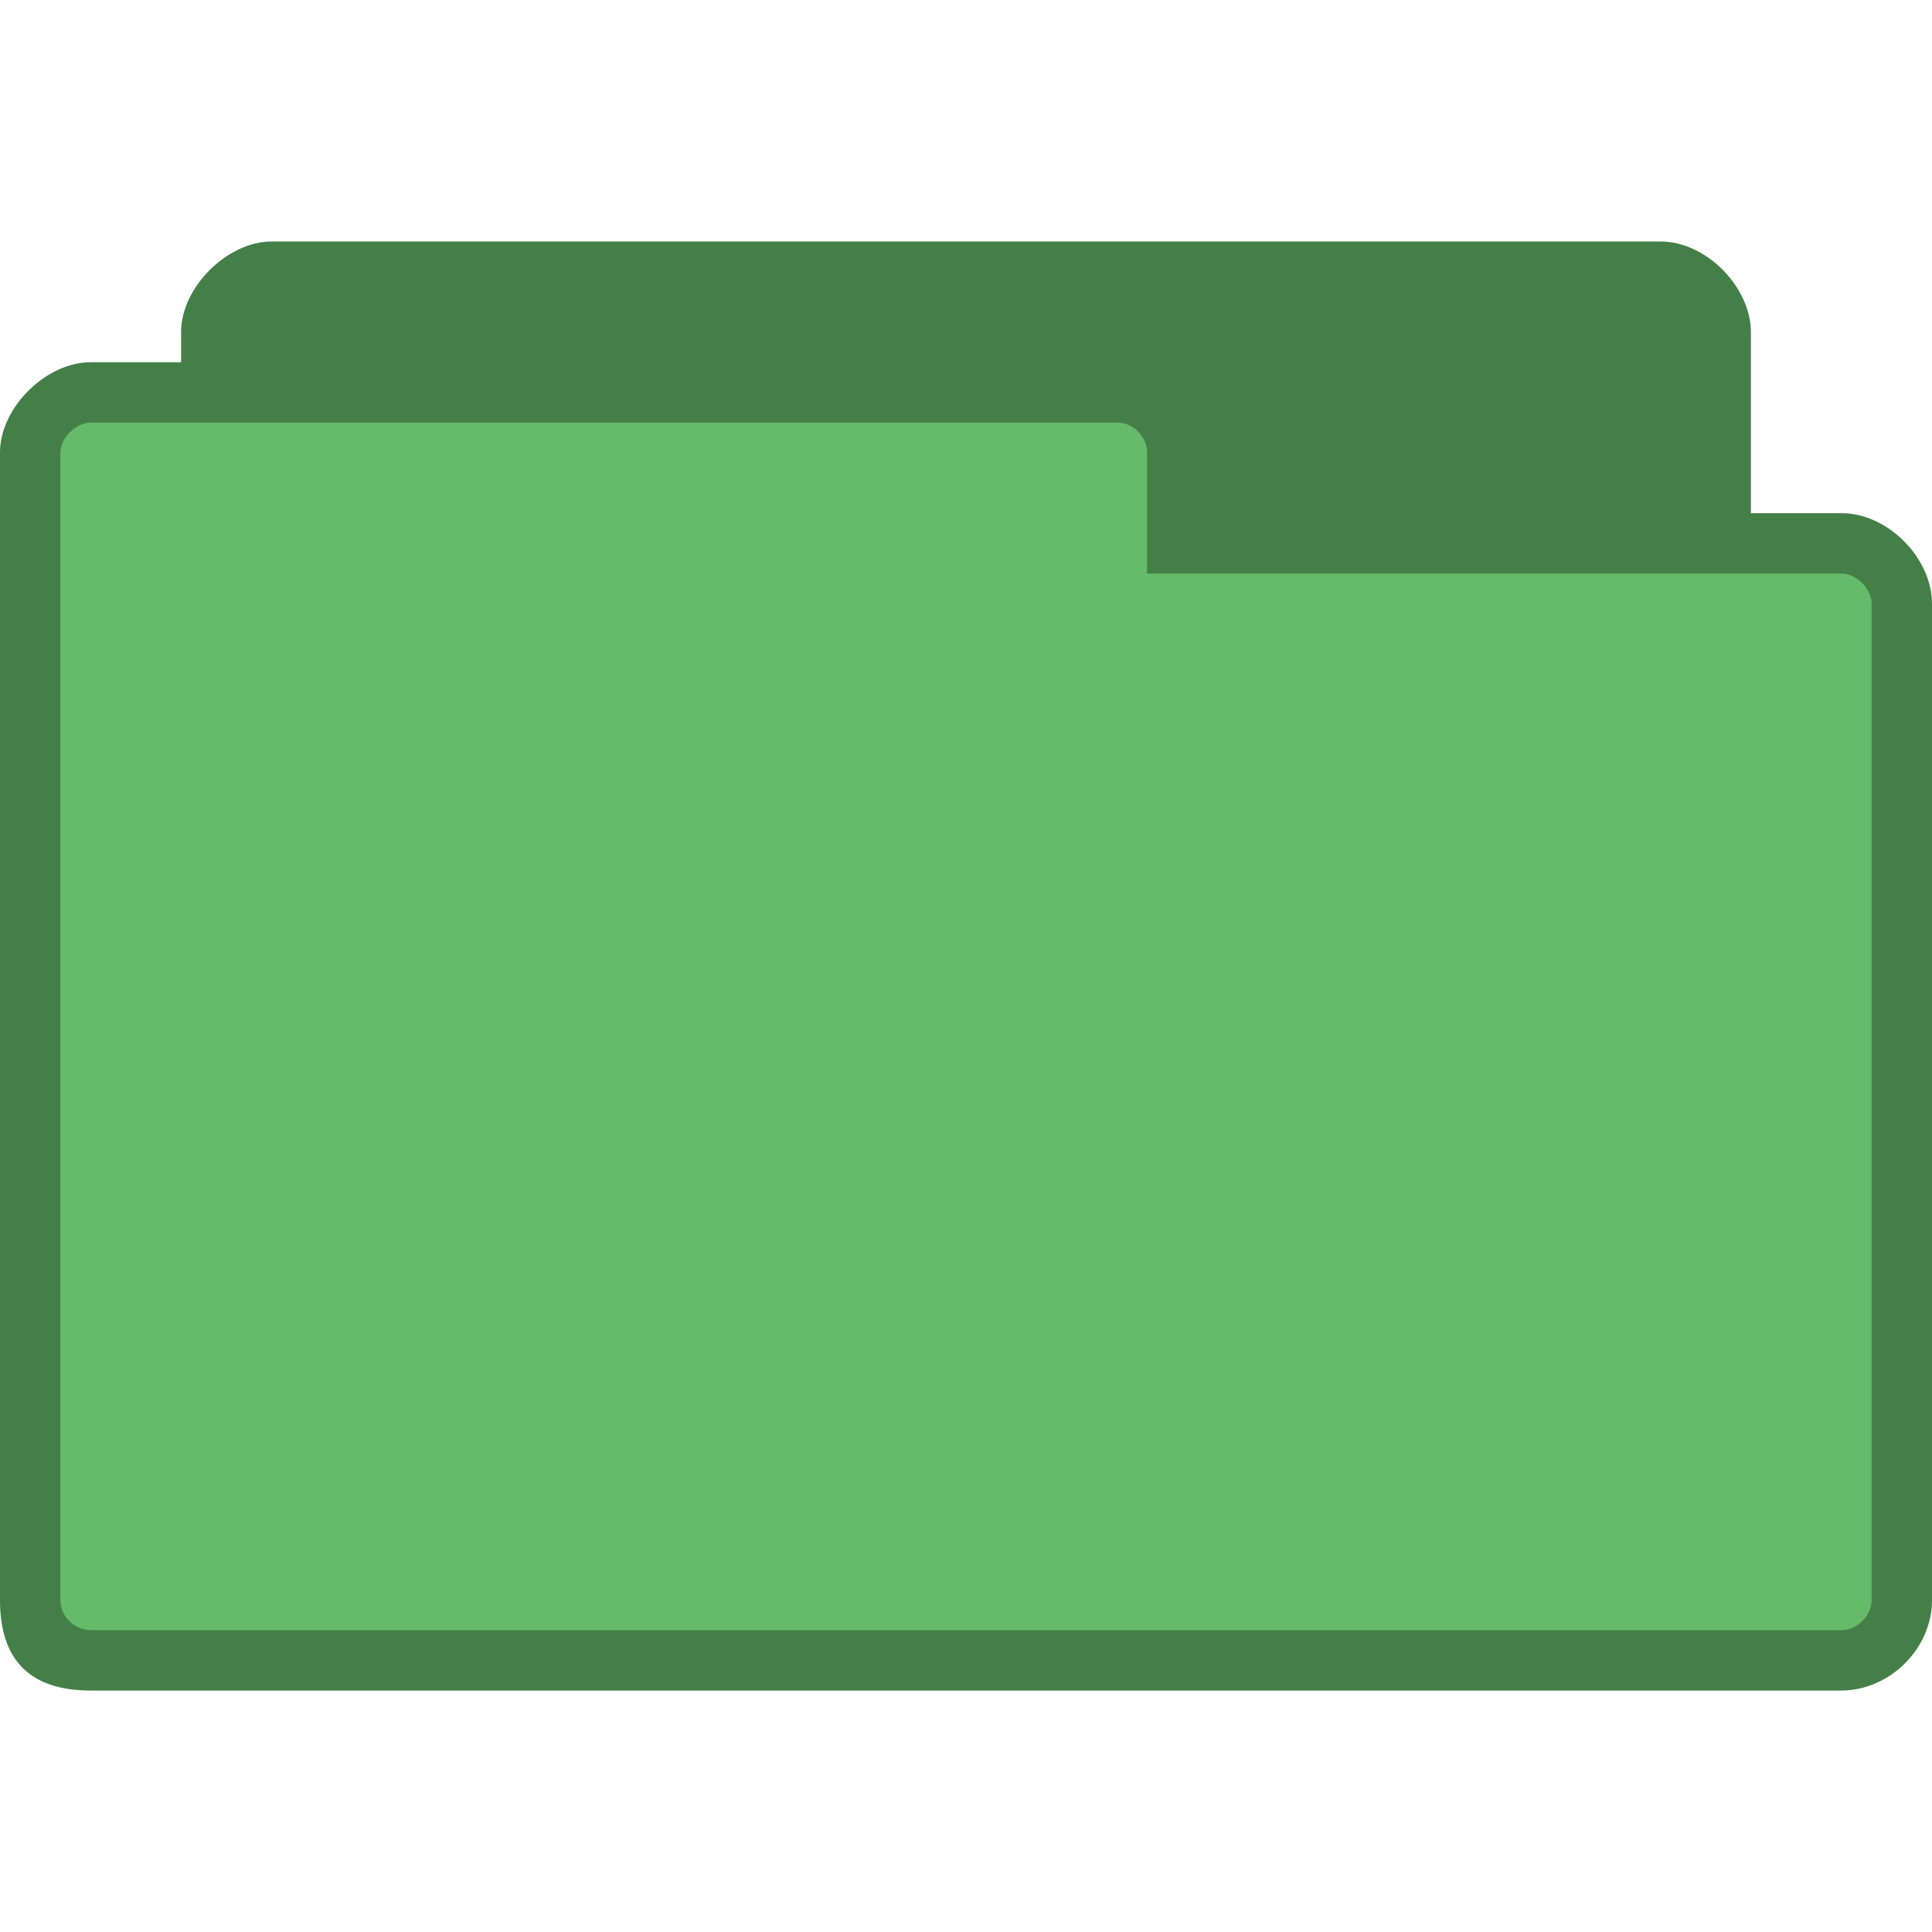
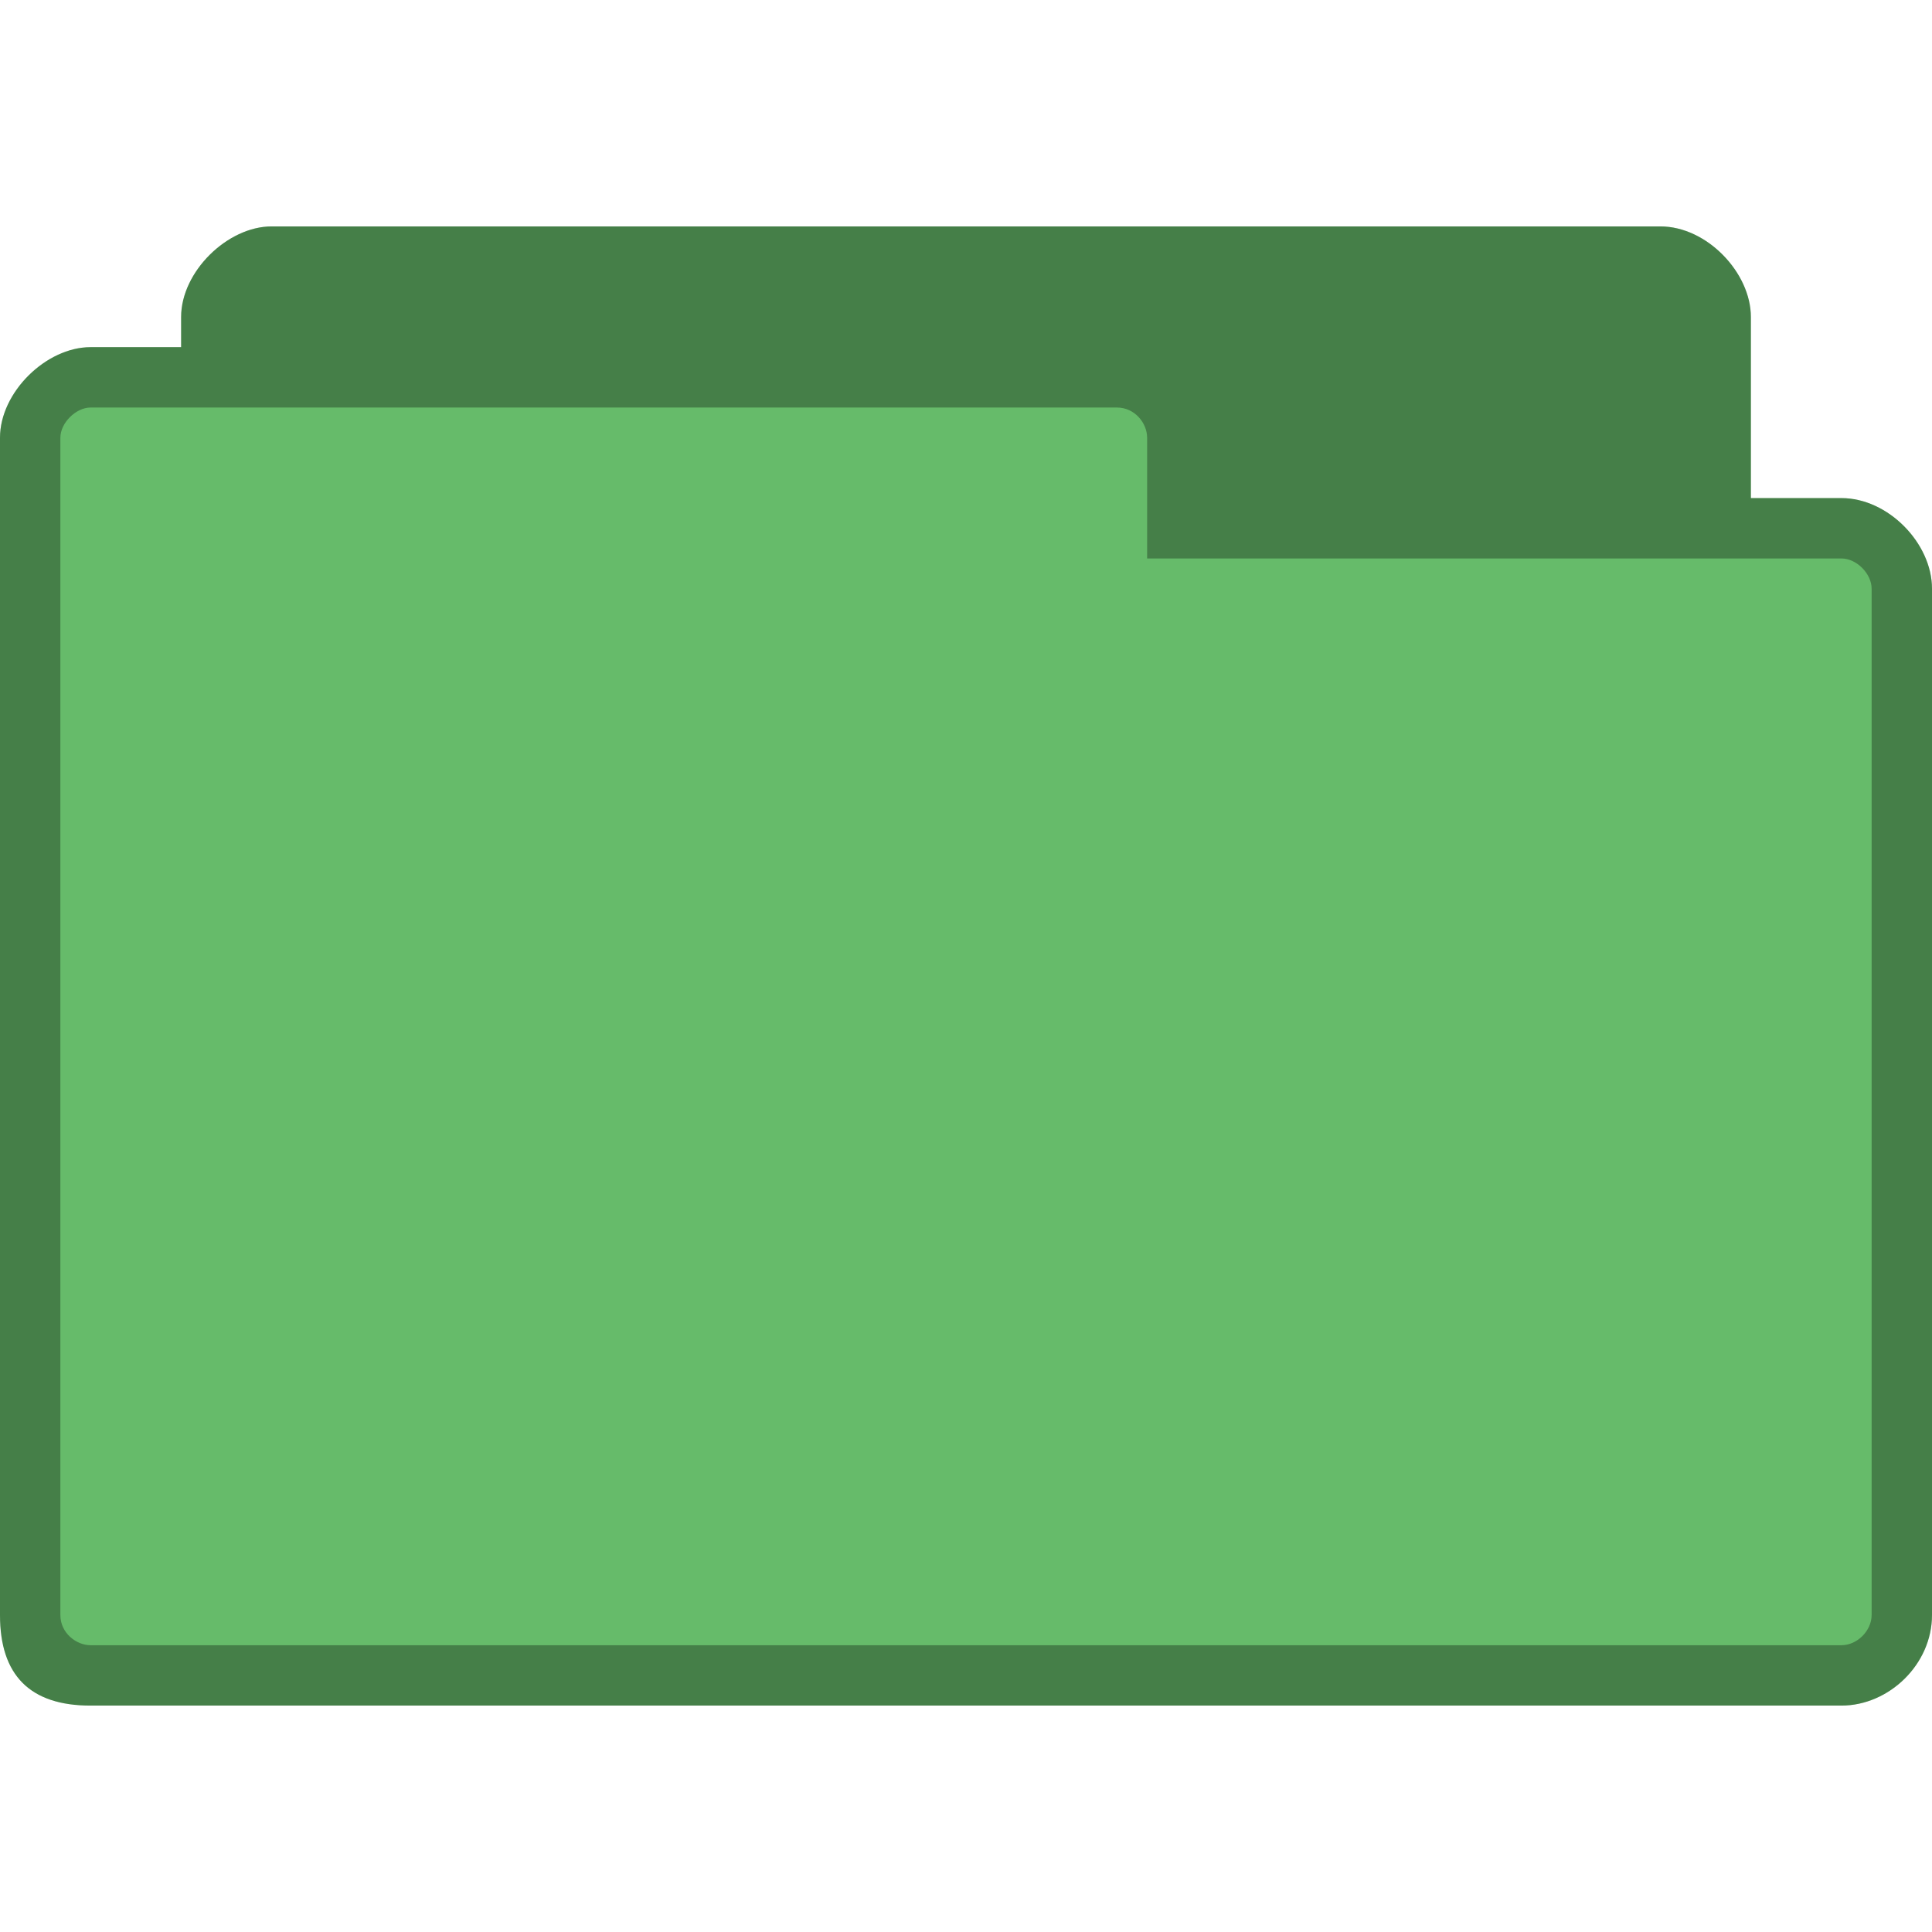
- <svg xmlns="http://www.w3.org/2000/svg" xmlns:xlink="http://www.w3.org/1999/xlink" width="256" height="256" id="svg2" version="1.1">
-   <defs id="defs4">
-     <linearGradient id="linearGradient3958">
-       <stop style="stop-color:#000000;stop-opacity:1;" offset="0" id="stop3960" />
-       <stop style="stop-color:#000000;stop-opacity:0;" offset="1" id="stop3962" />
-     </linearGradient>
-     <radialGradient xlink:href="#linearGradient3958" id="radialGradient3964" cx="32.5" cy="56.5" fx="32.5" fy="56.5" r="33.5" gradientTransform="matrix(1,0,0,0.1044776,0,50.59701)" gradientUnits="userSpaceOnUse" />
-   </defs>
-   <g id="layer1" transform="translate(0,-796.3622)">
-     <path style="fill:#66bb6a;fill-opacity:1;stroke:none" d="m 36,828.362 c -5.856,0 -12,6.045 -12,12 l 0,4 -12,0 c -5.88,0 -12,5.981 -12,12 l 0,152 c 0,8 4,12 12,12 l 232,0 c 6.27,0 12,-5.433 12,-12 l 0,-132 c 0,-6.02 -5.82,-12 -12,-12 l -12,0 0,-24 c 0,-5.845 -5.813,-12 -12,-12 z" id="path6" />
-     <path style="fill:#000000;fill-opacity:0.322;stroke:none" d="m 36,828.362 c -5.856,0 -12,6.045 -12,12 l 0,4 -12,0 c -5.88,0 -12,5.981 -12,12 l 0,152 c 0,8 4,12 12,12 l 232,0 c 6.27,0 12,-5.433 12,-12 l 0,-132 c 0,-6.02 -5.82,-12 -12,-12 l -12,0 0,-24 c 0,-5.845 -5.813,-12 -12,-12 l -184,0 z m -24,24 136,0 c 2.361,0 4,2.059 4,4 l 0,16 92,0 c 2.022,0 4,2.035 4,4 l 0,132 c 0,2.085 -1.915,4 -4,4 l -232,0 c -1.857,0 -4,-1.585 -4,-4 l 0,-152 c 0,-1.97 2.066,-4 4,-4 z" id="path3778" />
-   </g>
+ <svg xmlns="http://www.w3.org/2000/svg" width="256" height="256" viewBox="0 0 256 256" id="svg2" version="1.1">
+   <defs id="defs12" />
+   <path style="fill:#66bb6a;fill-opacity:1;stroke:none" d="m 36,30 c -5.856,0 -12,6 -12,12 l 0,4 -12,0 C 6.12,46 0,51.981 0,58 l 0,156 c 0,8 4,12 12,12 l 232,0 c 6.27,0 12,-5.433 12,-12 l 0,-136 c 0,-6.02 -5.82,-12 -12,-12 l -12,0 0,-24 c 0,-5.845 -5.813,-12 -12,-12 z" id="path6-6" />
+   <path style="fill:#000000;fill-opacity:0.322;stroke:none" d="m 36,30 c -5.856,0 -12,6 -12,12 l 0,4 -12,0 C 6.12,46 0,51.981 0,58 l 0,156 c 0,8 4,12 12,12 l 232,0 c 6.27,0 12,-5.433 12,-12 l 0,-136 c 0,-6.02 -5.82,-12 -12,-12 l -12,0 0,-24 c 0,-5.845 -5.813,-12 -12,-12 z m -24,24 136,0 c 2.361,0 4,2.059 4,4 l 0,16 92,0 c 2.022,0 4,2.035 4,4 l 0,136 c 0,2.085 -1.915,4 -4,4 l -232,0 c -1.857,0 -4,-1.585 -4,-4 L 8,58 c 0,-1.97 2.066,-4 4,-4 z" id="path3778" />
</svg>
